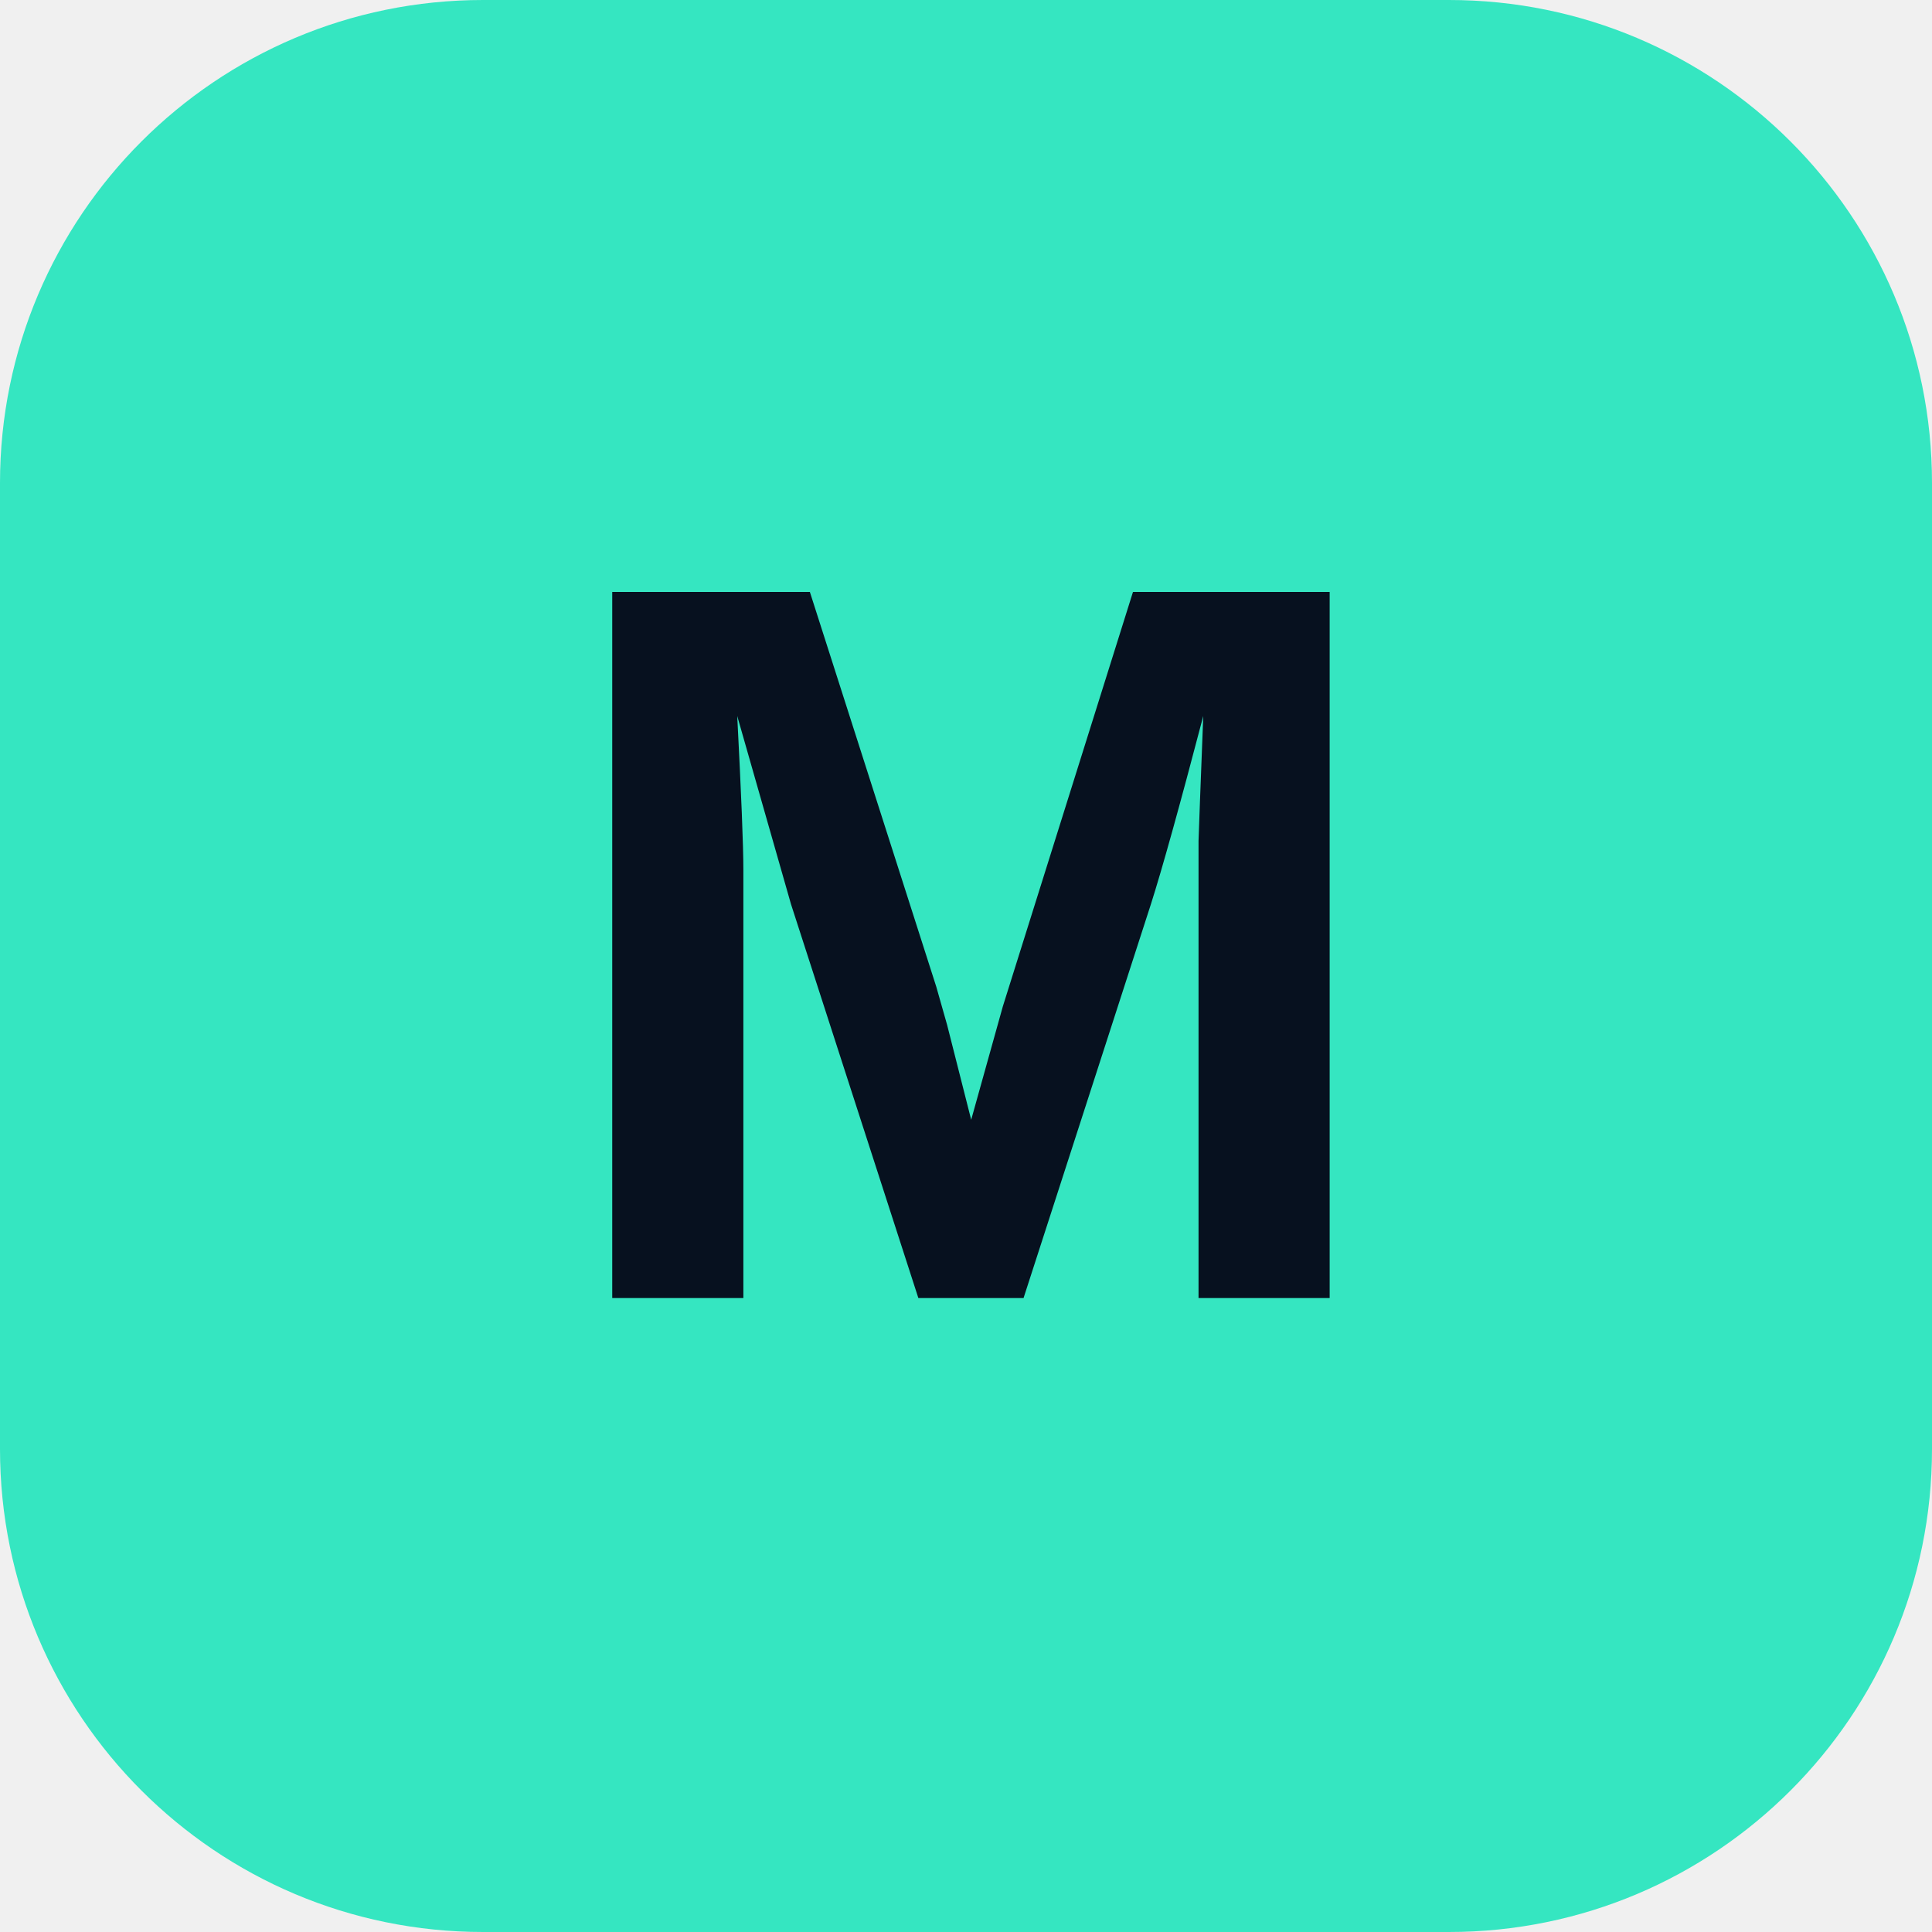
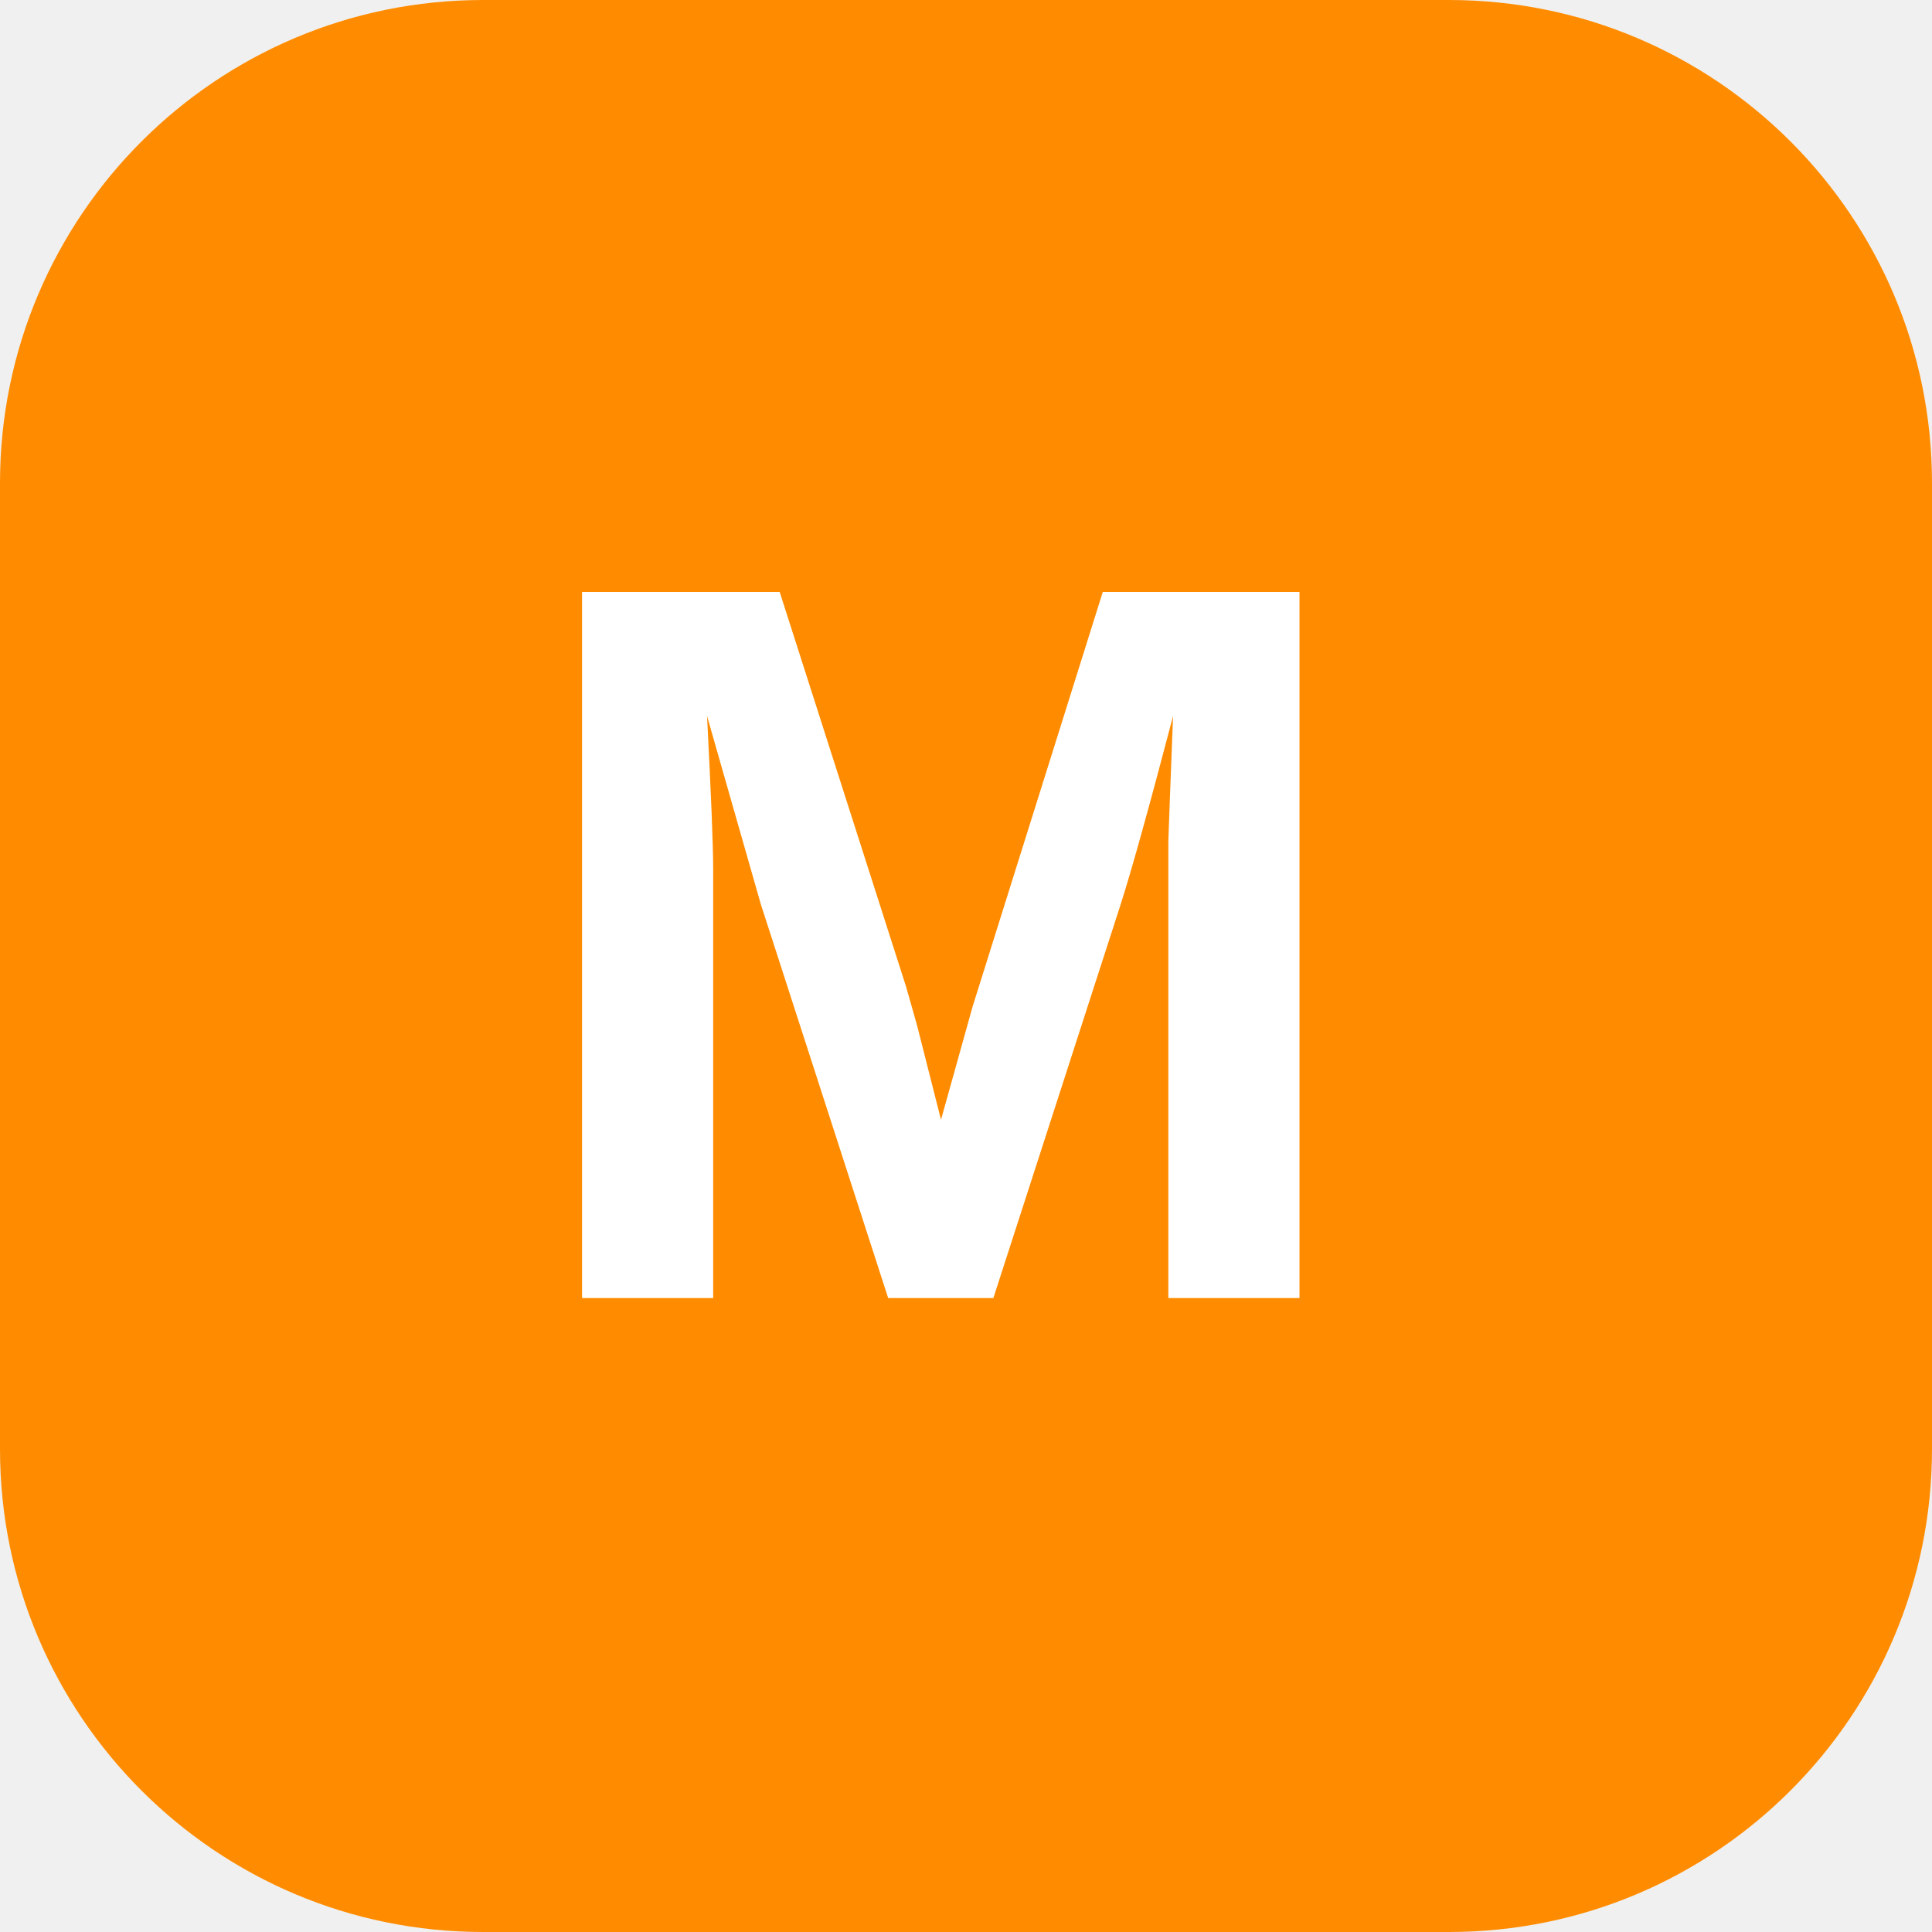
<svg xmlns="http://www.w3.org/2000/svg" viewBox="0 0 64 64">
-   <rect width="64" height="64" rx="16" fill="#35e6c1" />
-   <text x="18" y="43" font-size="34" font-family="Arial" font-weight="900" fill="#07111f">M</text>
+   <rect width="64" height="64" rx="16" fill="#ff8c00" />
+   <text x="17" y="43" font-size="34" font-family="Arial" font-weight="900" fill="white">M</text>
</svg>
